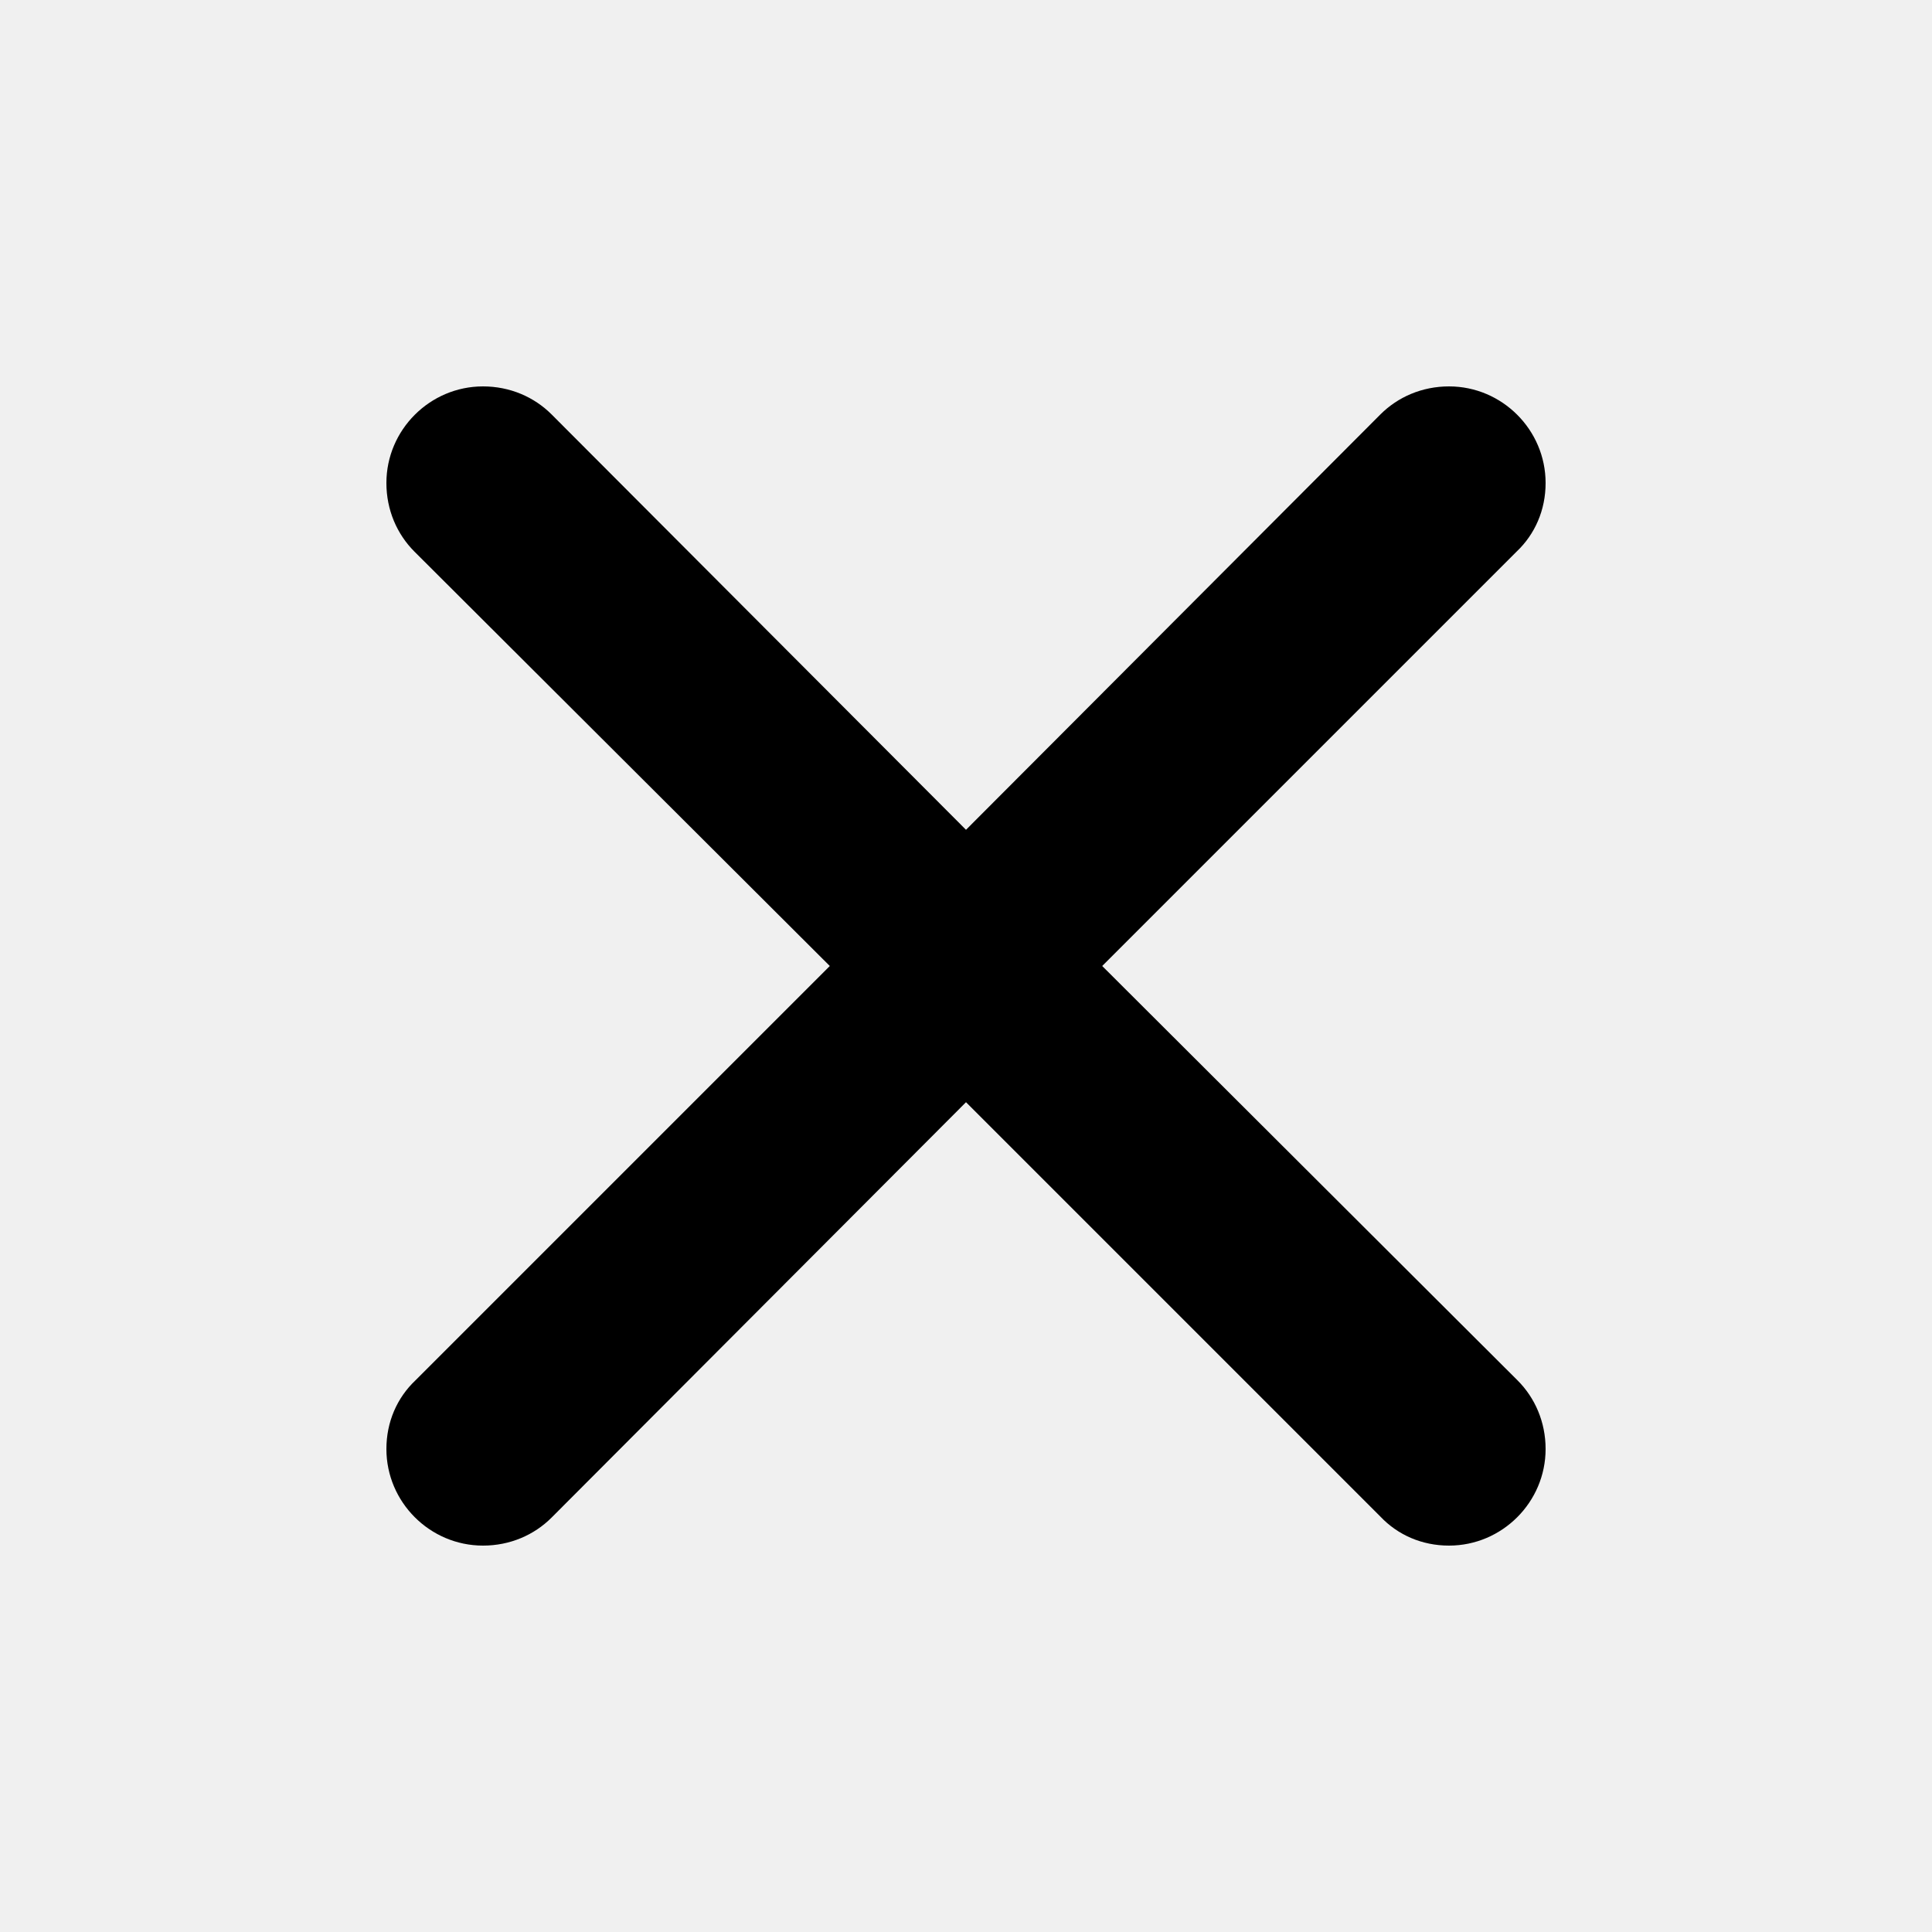
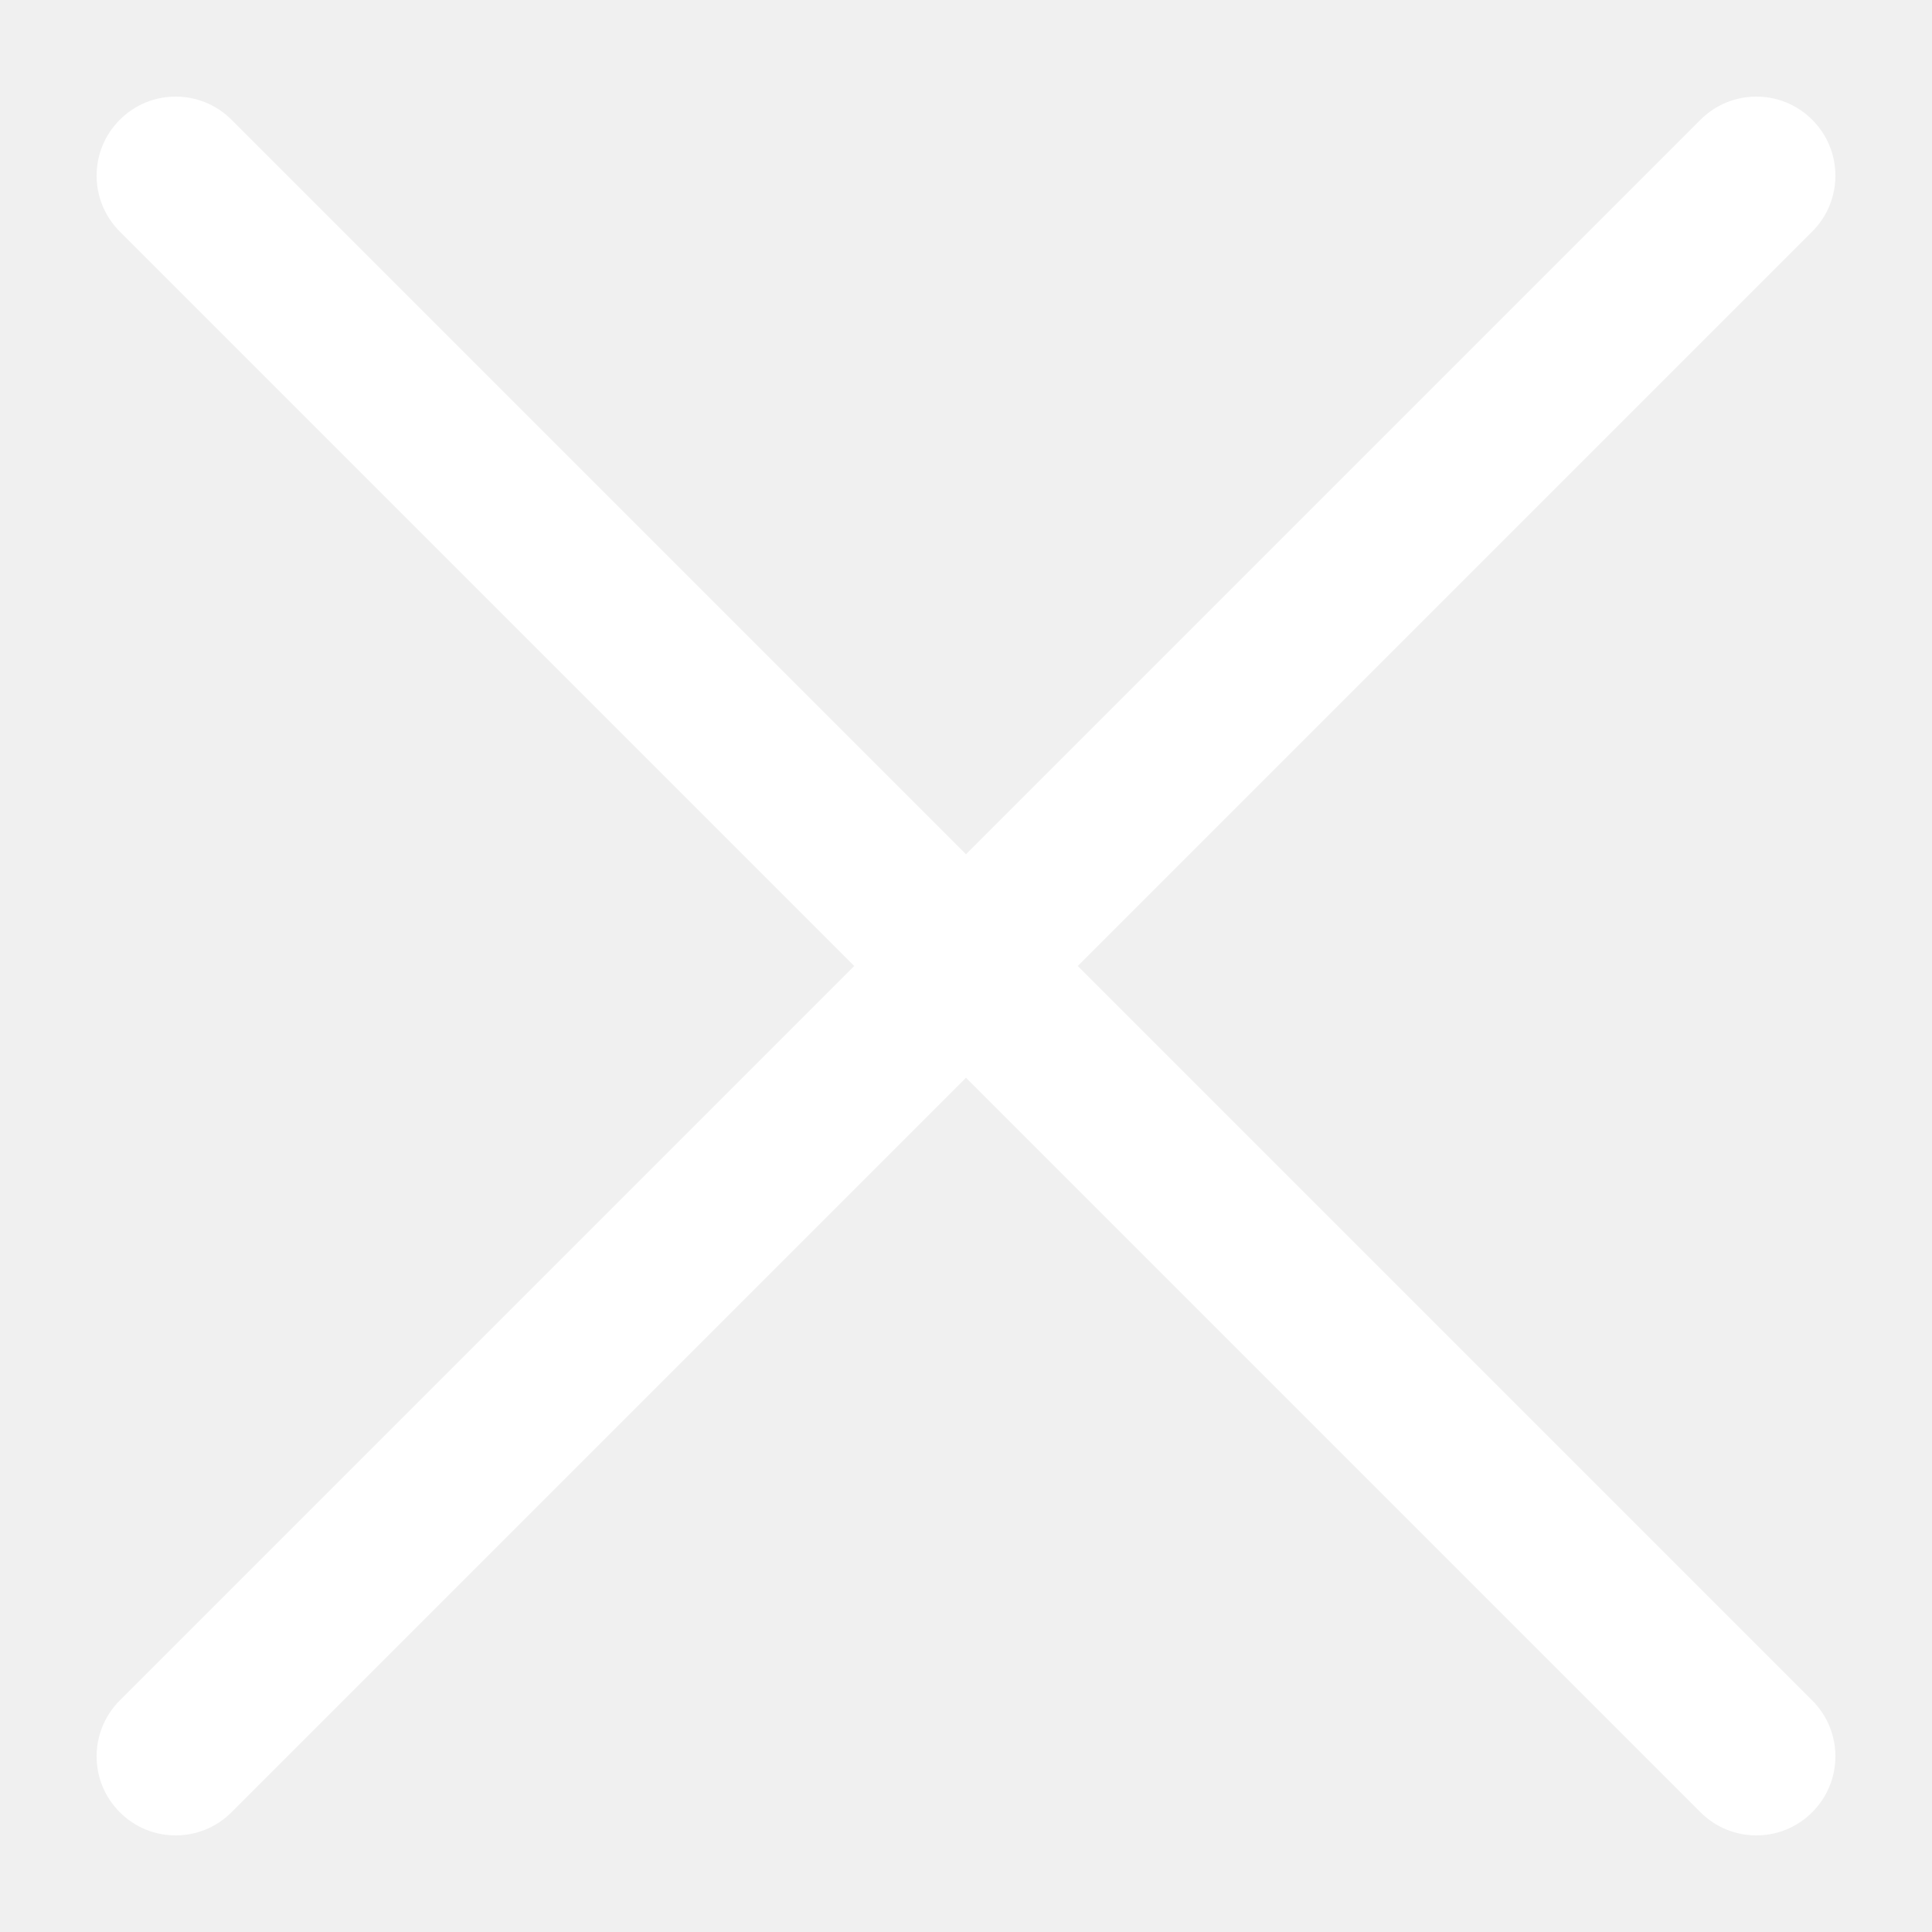
- <svg xmlns="http://www.w3.org/2000/svg" version="1.1" id="Layer_1" x="0px" y="0px" viewBox="0 0 20 20" enable-background="new 0 0 20 20" xml:space="preserve">
-   <g id="cross_mark_6_">
-     <g>
-       <path fill-rule="evenodd" clip-rule="evenodd" d="M11.41,10l4.29-4.29C15.89,5.53,16,5.28,16,5c0-0.55-0.45-1-1-1    c-0.28,0-0.53,0.11-0.71,0.29L10,8.59L5.71,4.29C5.53,4.11,5.28,4,5,4C4.45,4,4,4.45,4,5c0,0.28,0.11,0.53,0.29,0.71L8.59,10    l-4.29,4.29C4.11,14.47,4,14.72,4,15c0,0.55,0.45,1,1,1c0.28,0,0.53-0.11,0.71-0.29L10,11.41l4.29,4.29    C14.47,15.89,14.72,16,15,16c0.55,0,1-0.45,1-1c0-0.28-0.11-0.53-0.29-0.71L11.41,10z" />
-     </g>
-   </g>
+ <svg xmlns="http://www.w3.org/2000/svg" width="20" height="20" viewBox="0 0 20 20" fill="none">
+   <path fill-rule="evenodd" clip-rule="evenodd" d="M1.24 1.24C1.559 0.92 2.077 0.92 2.397 1.24L10 8.843L17.603 1.24C17.923 0.92 18.441 0.92 18.76 1.24C19.08 1.559 19.08 2.077 18.76 2.397L11.157 10L18.76 17.603C19.08 17.923 19.08 18.441 18.76 18.76C18.441 19.08 17.923 19.08 17.603 18.76L10 11.157L2.397 18.76C2.077 19.08 1.559 19.08 1.24 18.76C0.92 18.441 0.92 17.923 1.24 17.603L8.843 10L1.24 2.397C0.92 2.077 0.92 1.559 1.24 1.24Z" fill="white" />
</svg>
